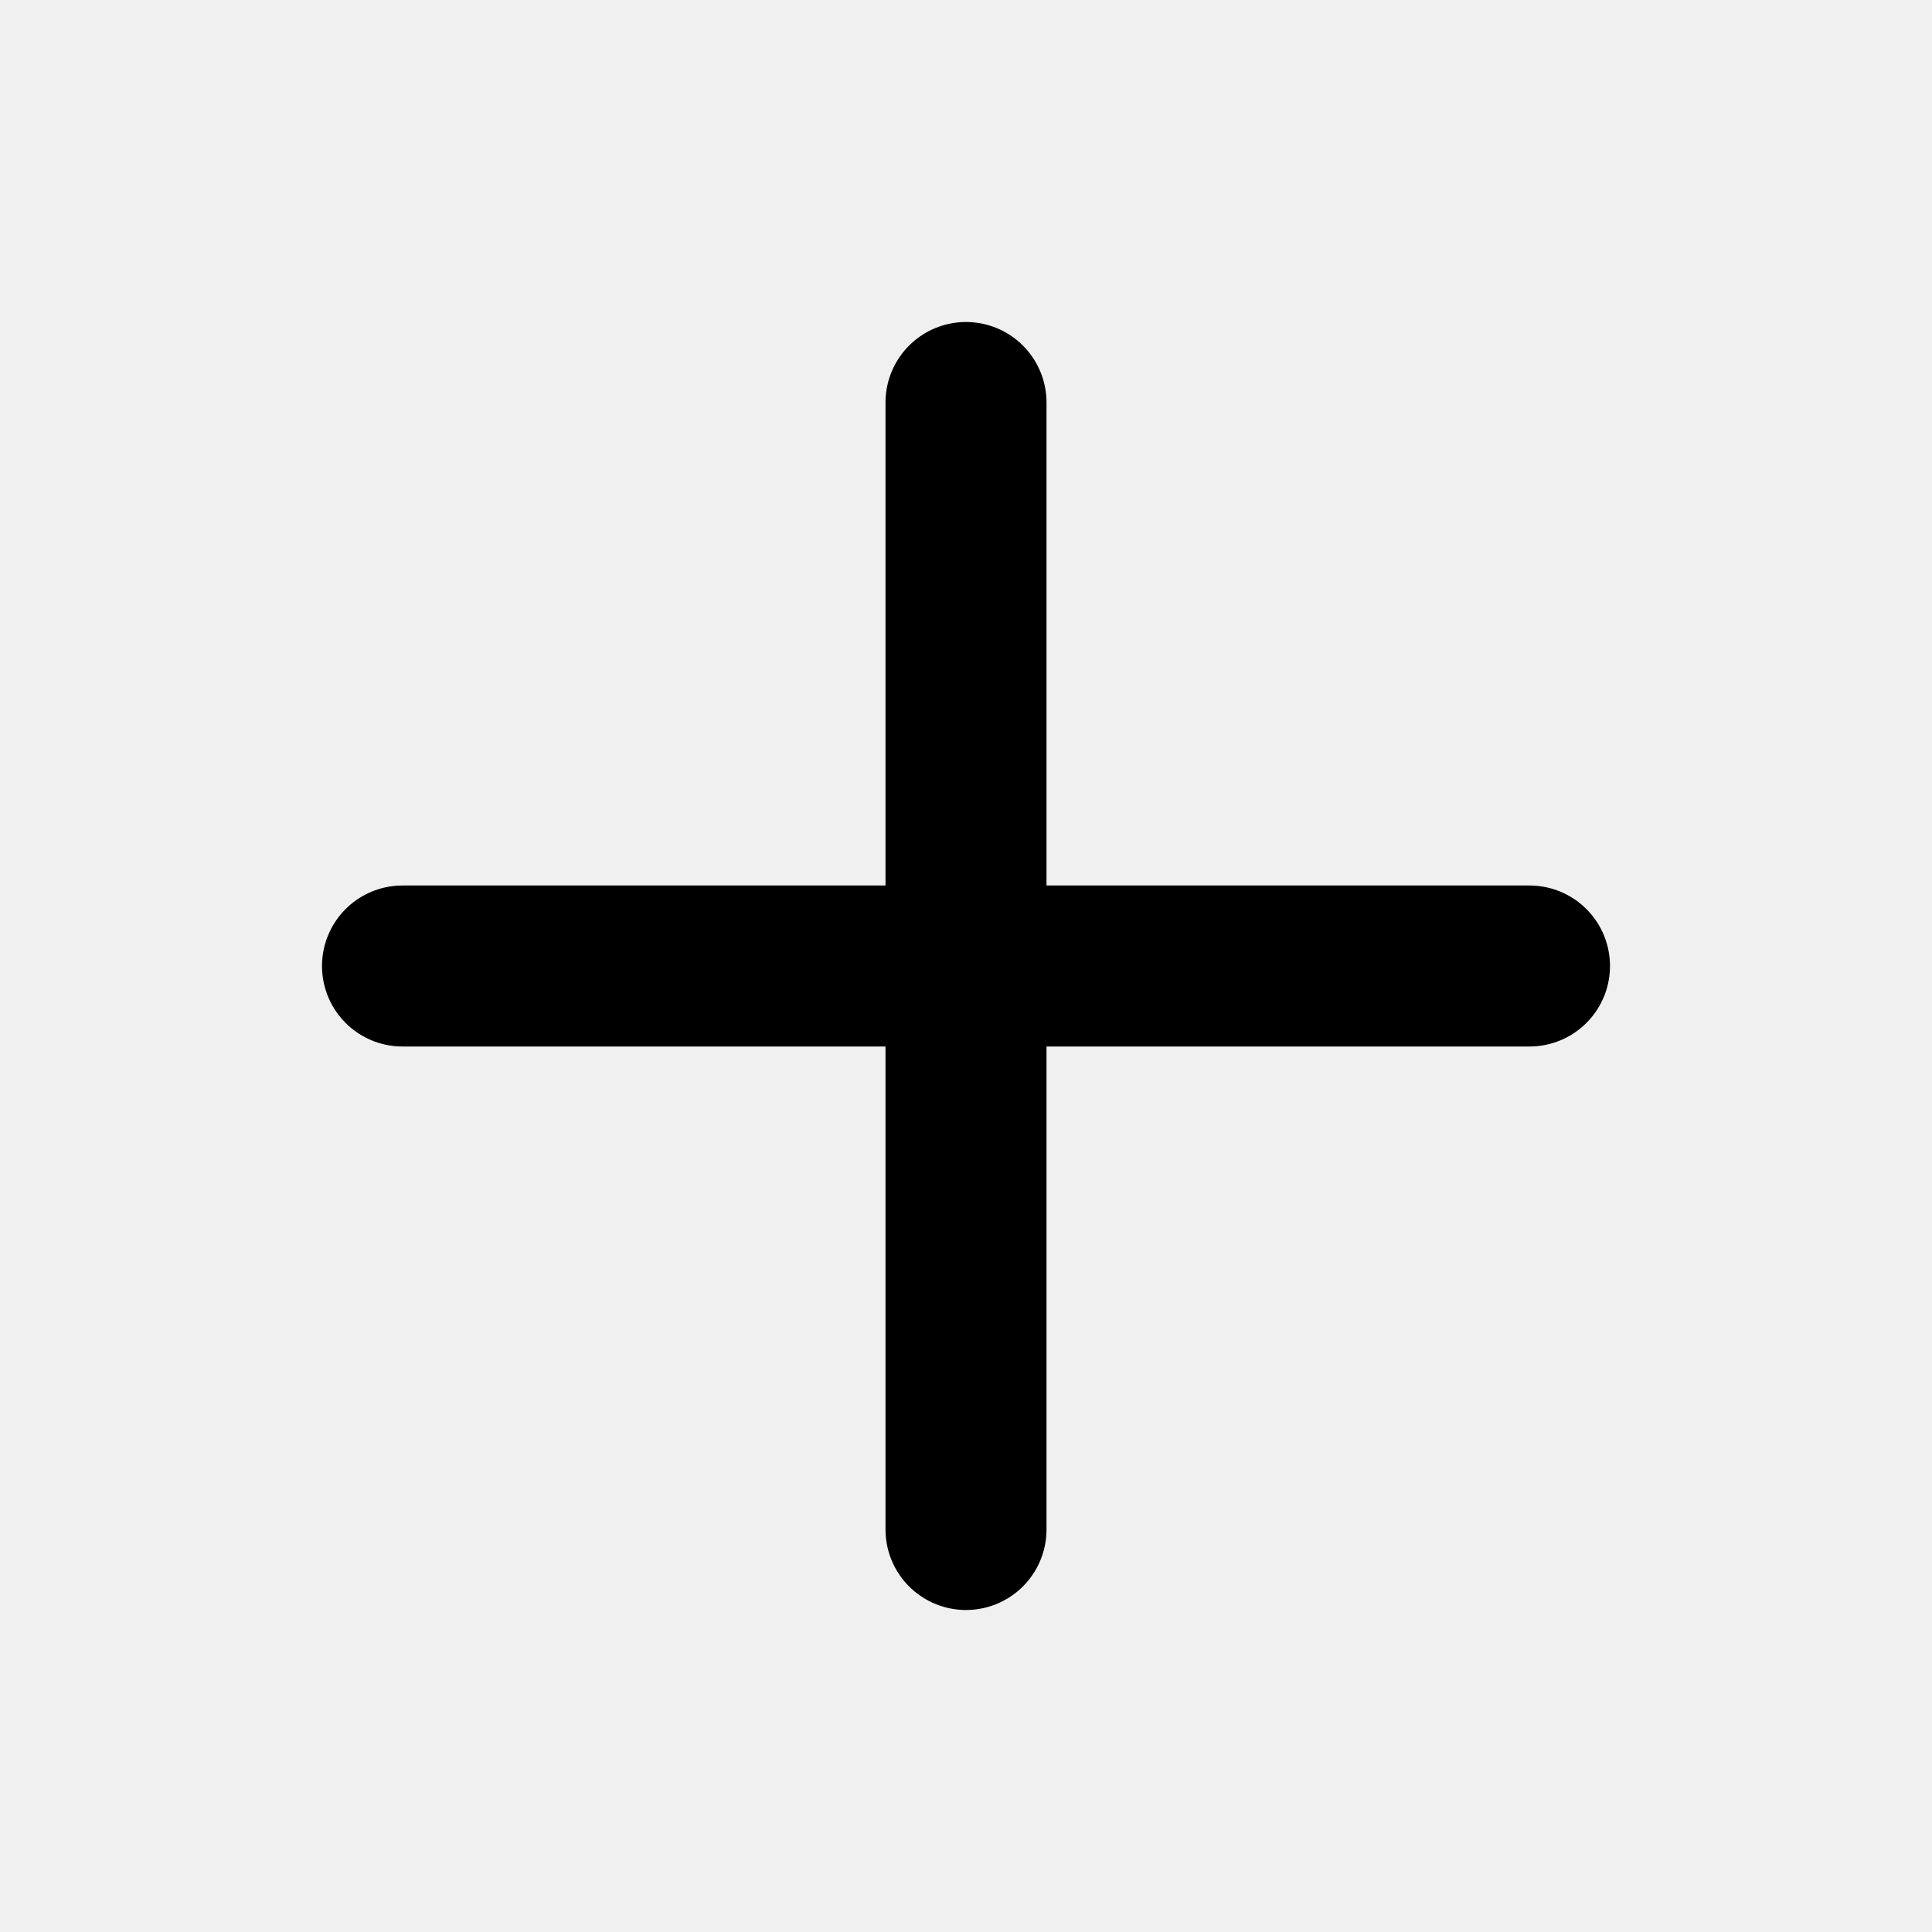
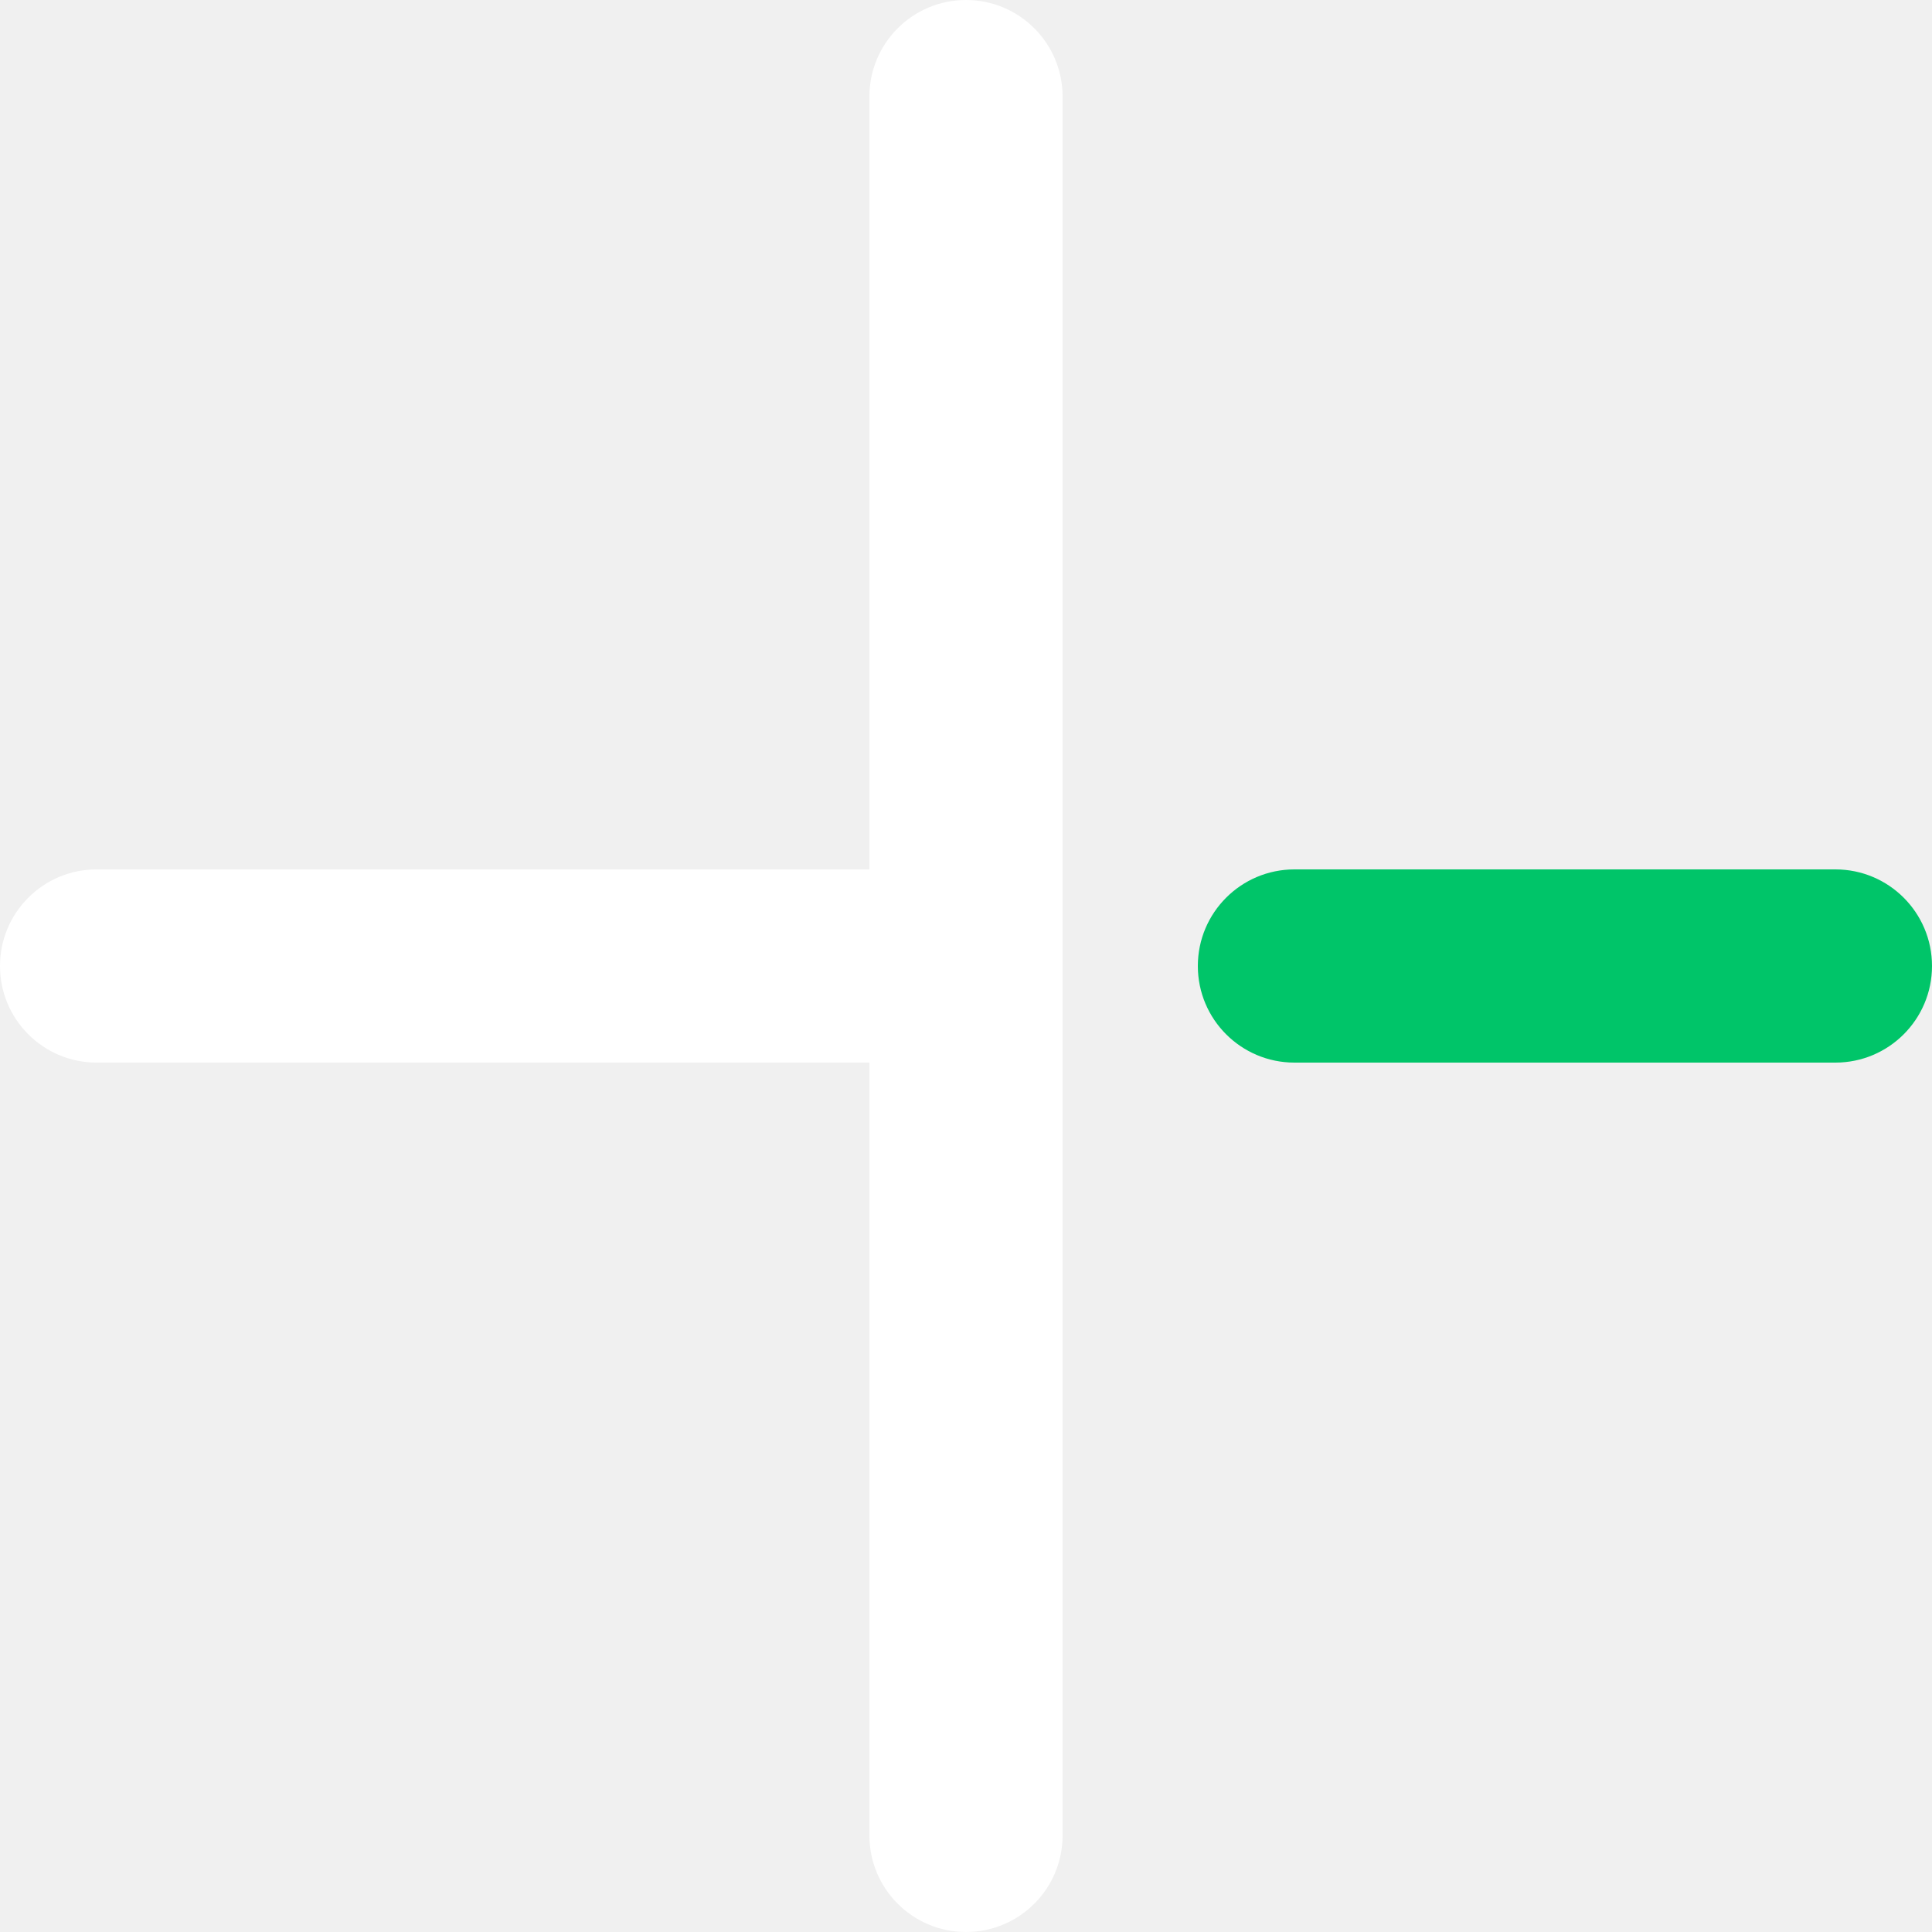
- <svg xmlns="http://www.w3.org/2000/svg" viewBox="0 0 24 24" fill="none" stroke="currentColor" stroke-width="2" stroke-linecap="round" stroke-linejoin="round" class="feather feather-plus">
-   <line x1="12" y1="5" x2="12" y2="19" />
-   <line x1="5" y1="12" x2="19" y2="12" />
+ <svg xmlns="http://www.w3.org/2000/svg" width="50" height="50" viewBox="0 0 50 50">
+   <defs>
+     <style>.cls-1{fill:#ffffff}.cls-2{fill:#00c569}</style>
+   </defs>
+   <g id="Layer_2" data-name="Layer 2">
+     <g id="Plus">
+       <path class="cls-1" d="M22.5 2.5v20h-20A2.5 2.5 0 0 0 0 25a2.5 2.5 0 0 0 2.5 2.5h20v20A2.5 2.5 0 0 0 25 50a2.5 2.5 0 0 0 2.5-2.5v-45A2.5 2.5 0 0 0 25 0a2.5 2.5 0 0 0-2.5 2.5z" />
+       <rect class="cls-2" x="31" y="22.5" width="19" height="5" rx="2.5" ry="2.5" />
+     </g>
+   </g>
</svg>
